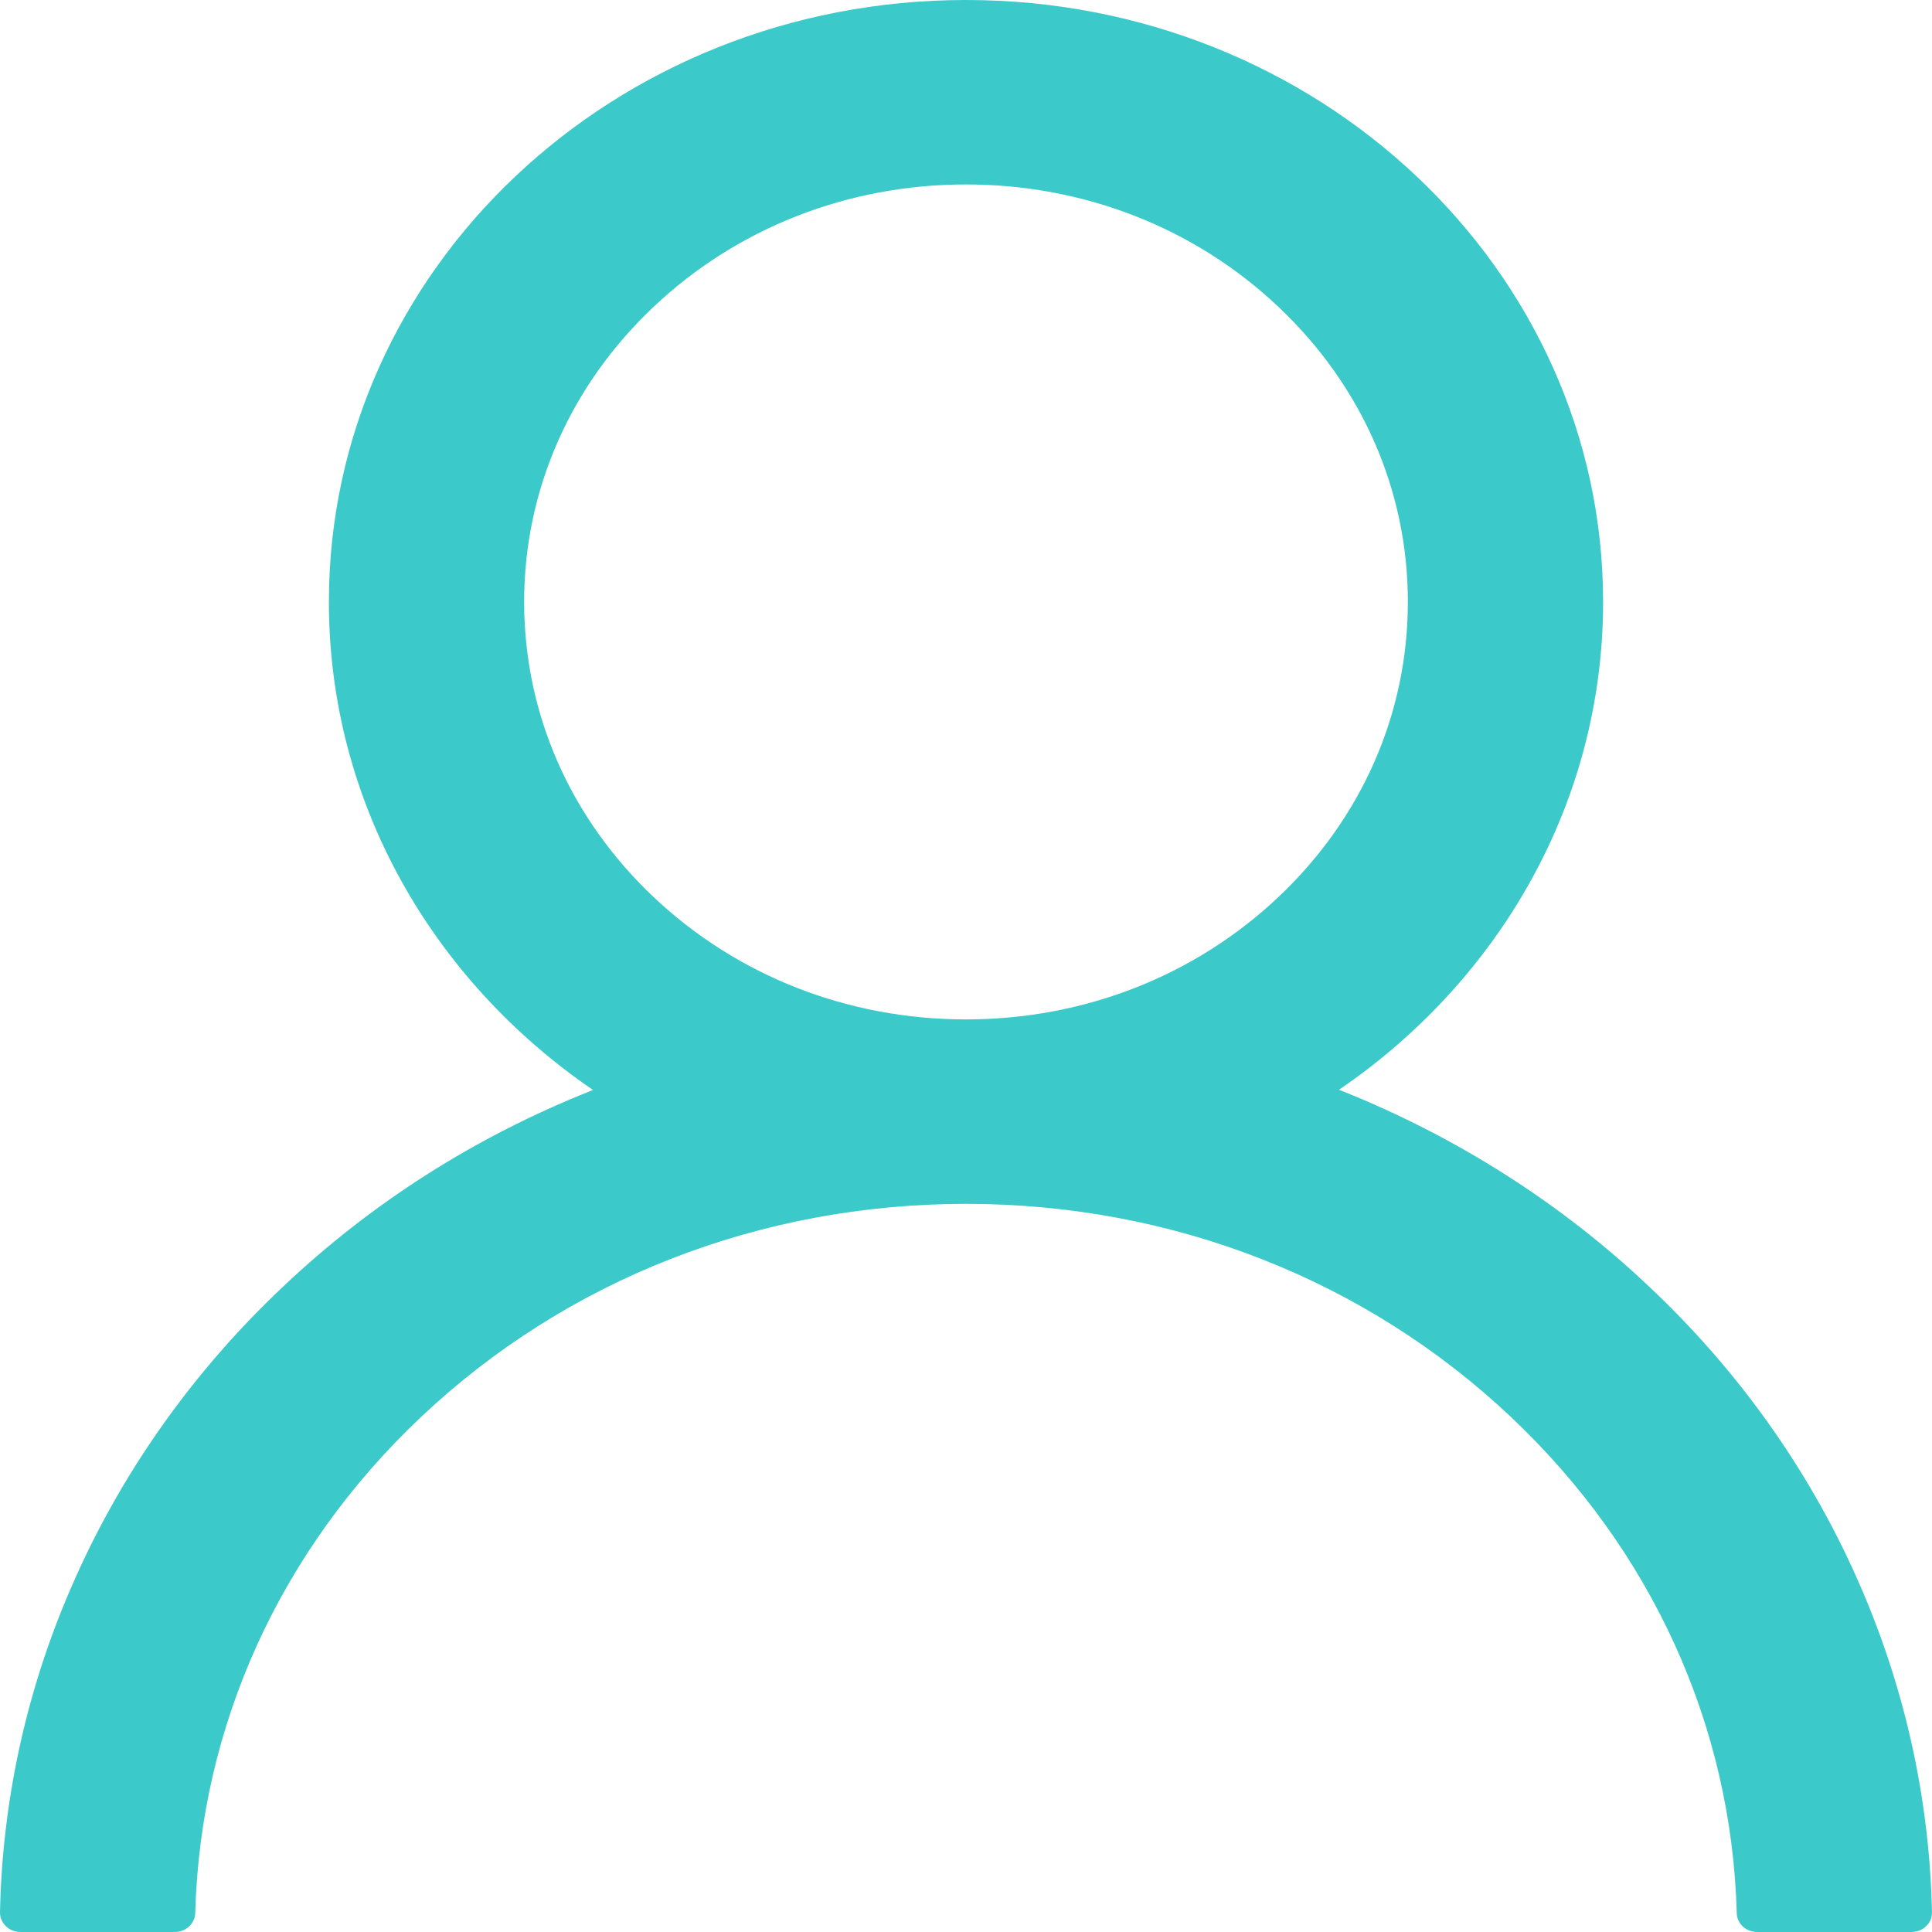
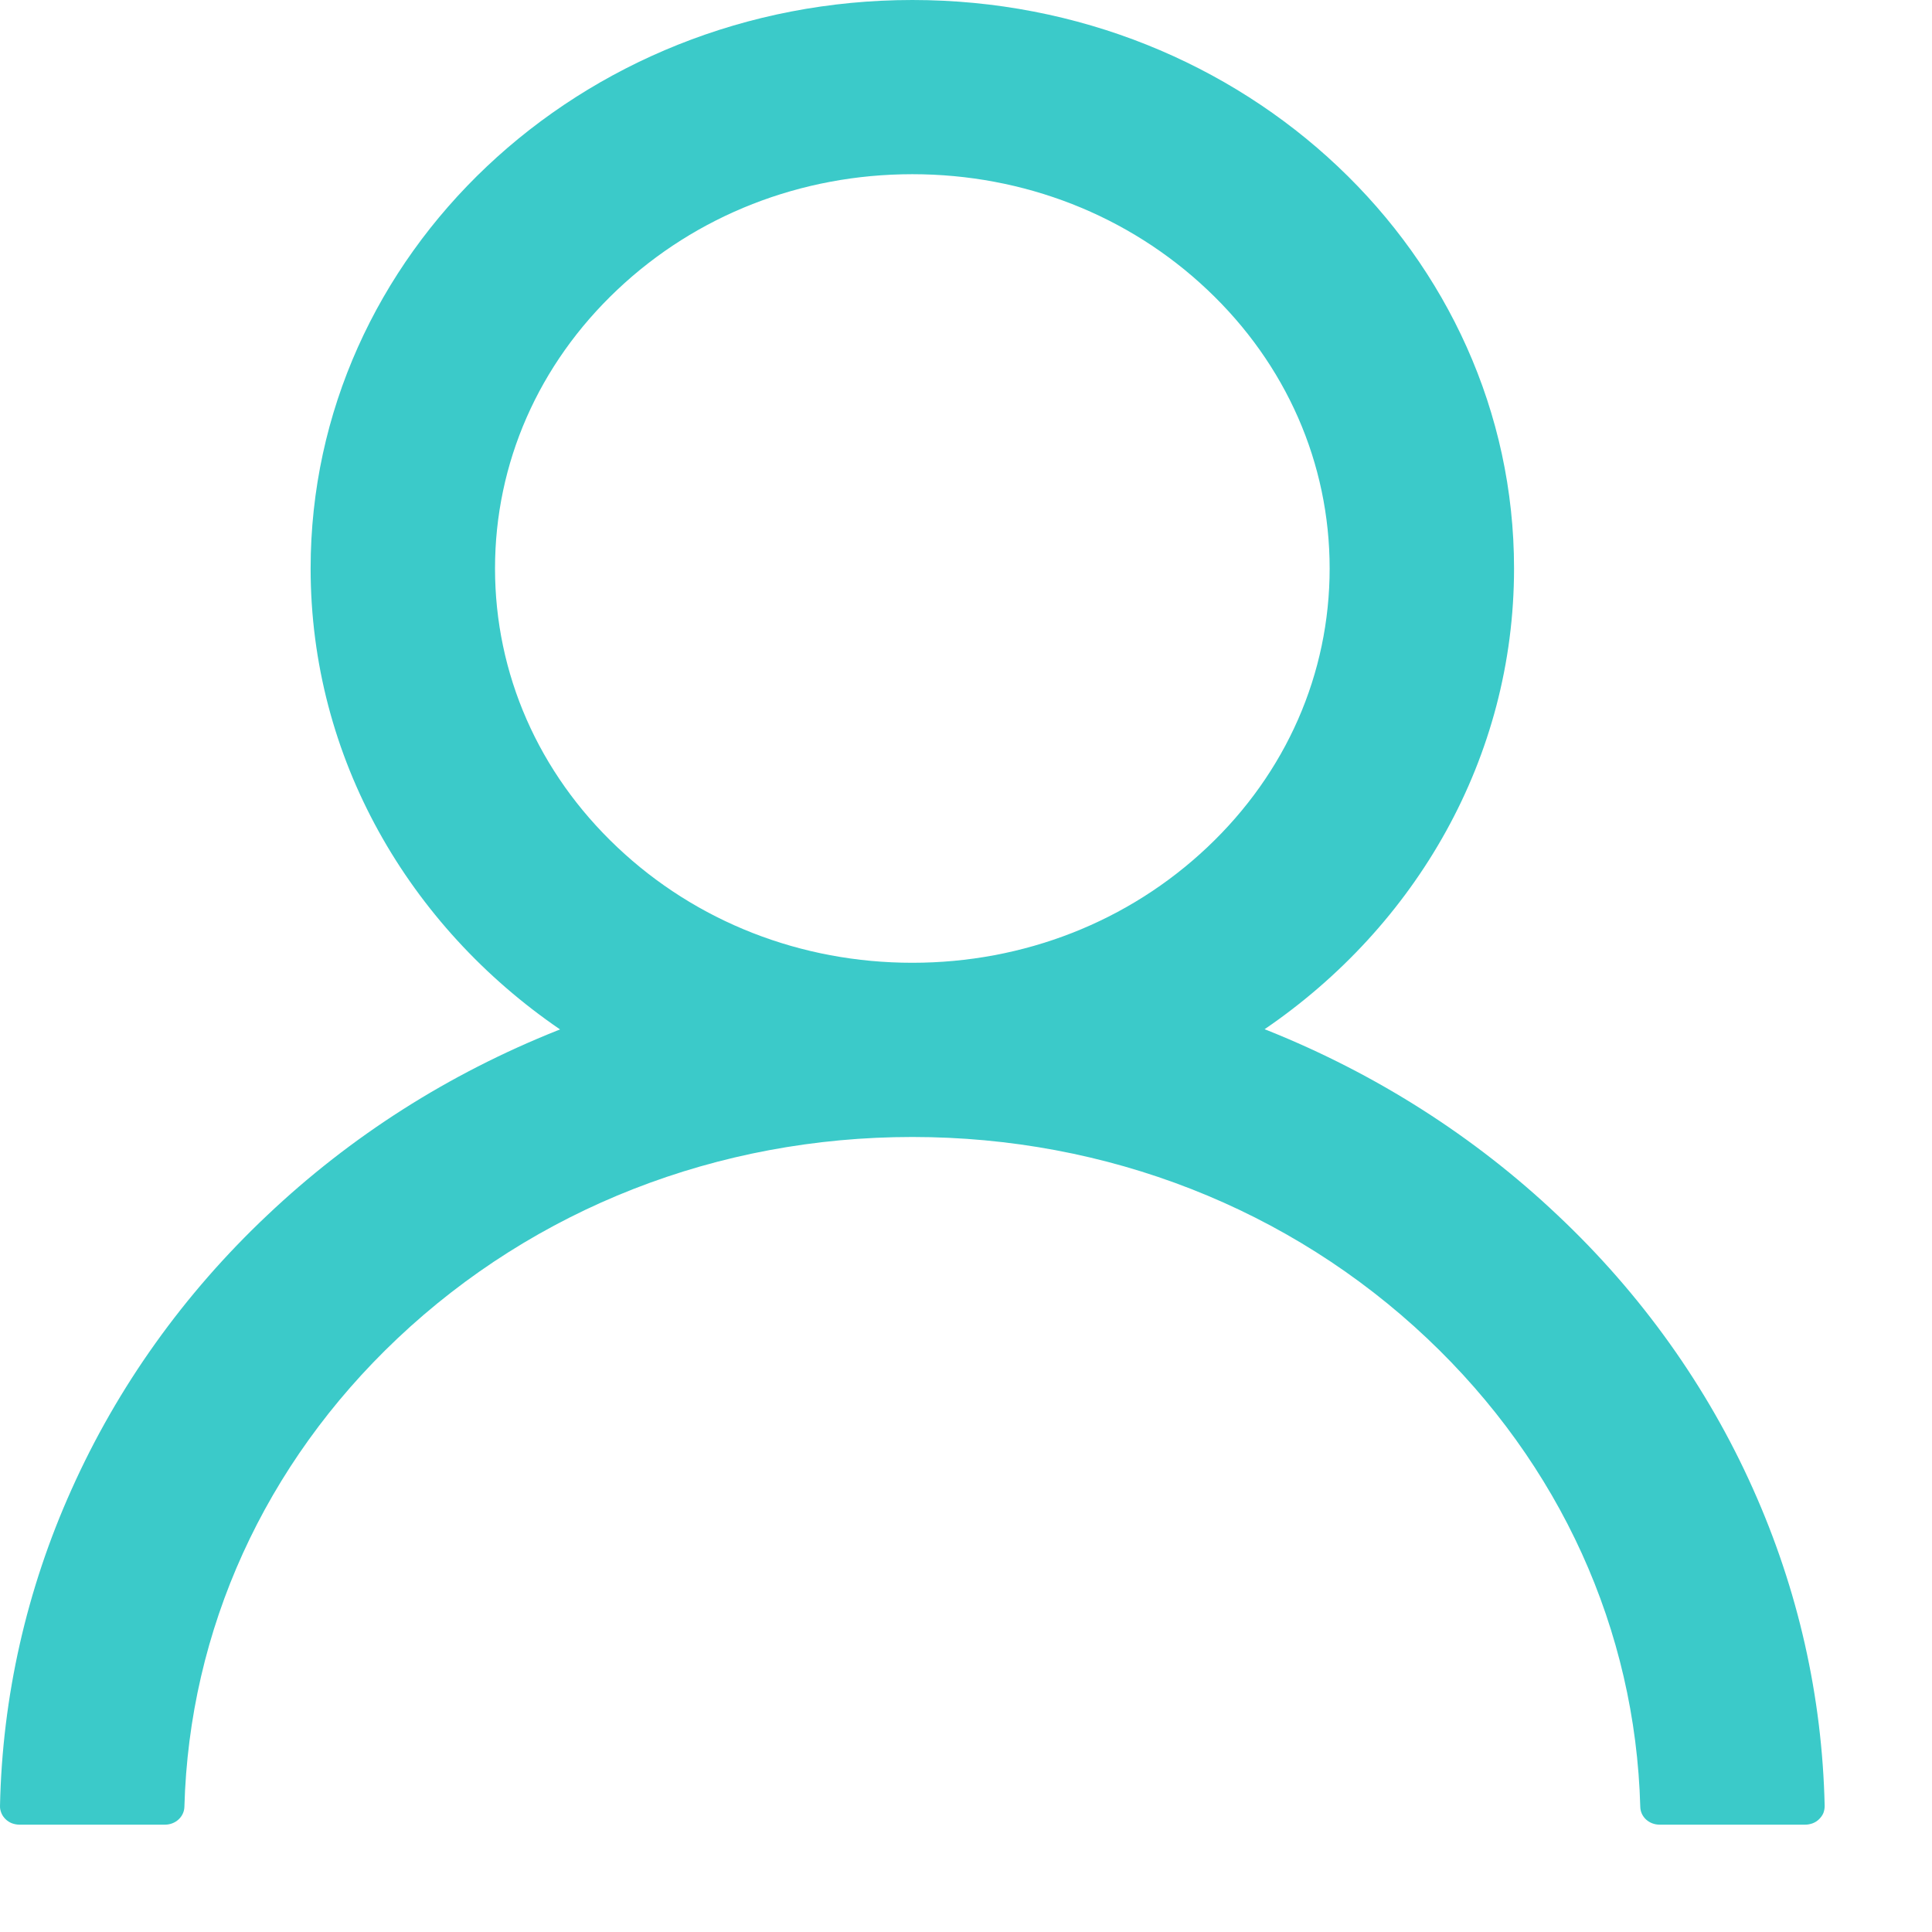
- <svg xmlns="http://www.w3.org/2000/svg" width="17" height="17" viewBox="0 0 17 17" fill="none">
+ <svg xmlns="http://www.w3.org/2000/svg" width="18" height="18" viewBox="0 0 18 18" fill="none">
  <path d="M16.333 13.873C15.907 12.919 15.288 12.052 14.511 11.321C13.737 10.588 12.819 10.004 11.81 9.6C11.8 9.596 11.791 9.593 11.782 9.589C13.191 8.628 14.106 7.063 14.106 5.296C14.106 2.371 11.597 0 8.5 0C5.403 0 2.894 2.371 2.894 5.296C2.894 7.063 3.809 8.628 5.218 9.591C5.209 9.596 5.199 9.598 5.19 9.602C4.178 10.006 3.269 10.584 2.489 11.323C1.713 12.055 1.094 12.922 0.667 13.876C0.247 14.809 0.021 15.81 5.65292e-05 16.825C-0.001 16.848 0.004 16.87 0.013 16.892C0.021 16.913 0.035 16.932 0.051 16.948C0.068 16.965 0.088 16.978 0.111 16.987C0.133 16.995 0.157 17 0.181 17H1.537C1.637 17 1.716 16.925 1.718 16.833C1.763 15.185 2.464 13.641 3.703 12.47C4.985 11.259 6.687 10.593 8.5 10.593C10.313 10.593 12.015 11.259 13.297 12.47C14.536 13.641 15.237 15.185 15.282 16.833C15.284 16.927 15.363 17 15.463 17H16.819C16.843 17 16.867 16.995 16.889 16.987C16.912 16.978 16.932 16.965 16.949 16.948C16.965 16.932 16.979 16.913 16.988 16.892C16.996 16.87 17 16.848 17 16.825C16.977 15.804 16.753 14.811 16.333 13.873ZM8.5 8.97C7.462 8.97 6.486 8.588 5.751 7.893C5.016 7.199 4.612 6.277 4.612 5.296C4.612 4.316 5.016 3.394 5.751 2.7C6.486 2.005 7.462 1.623 8.5 1.623C9.538 1.623 10.514 2.005 11.249 2.7C11.984 3.394 12.388 4.316 12.388 5.296C12.388 6.277 11.984 7.199 11.249 7.893C10.514 8.588 9.538 8.97 8.5 8.97Z" fill="#3BCAC9" />
</svg>
